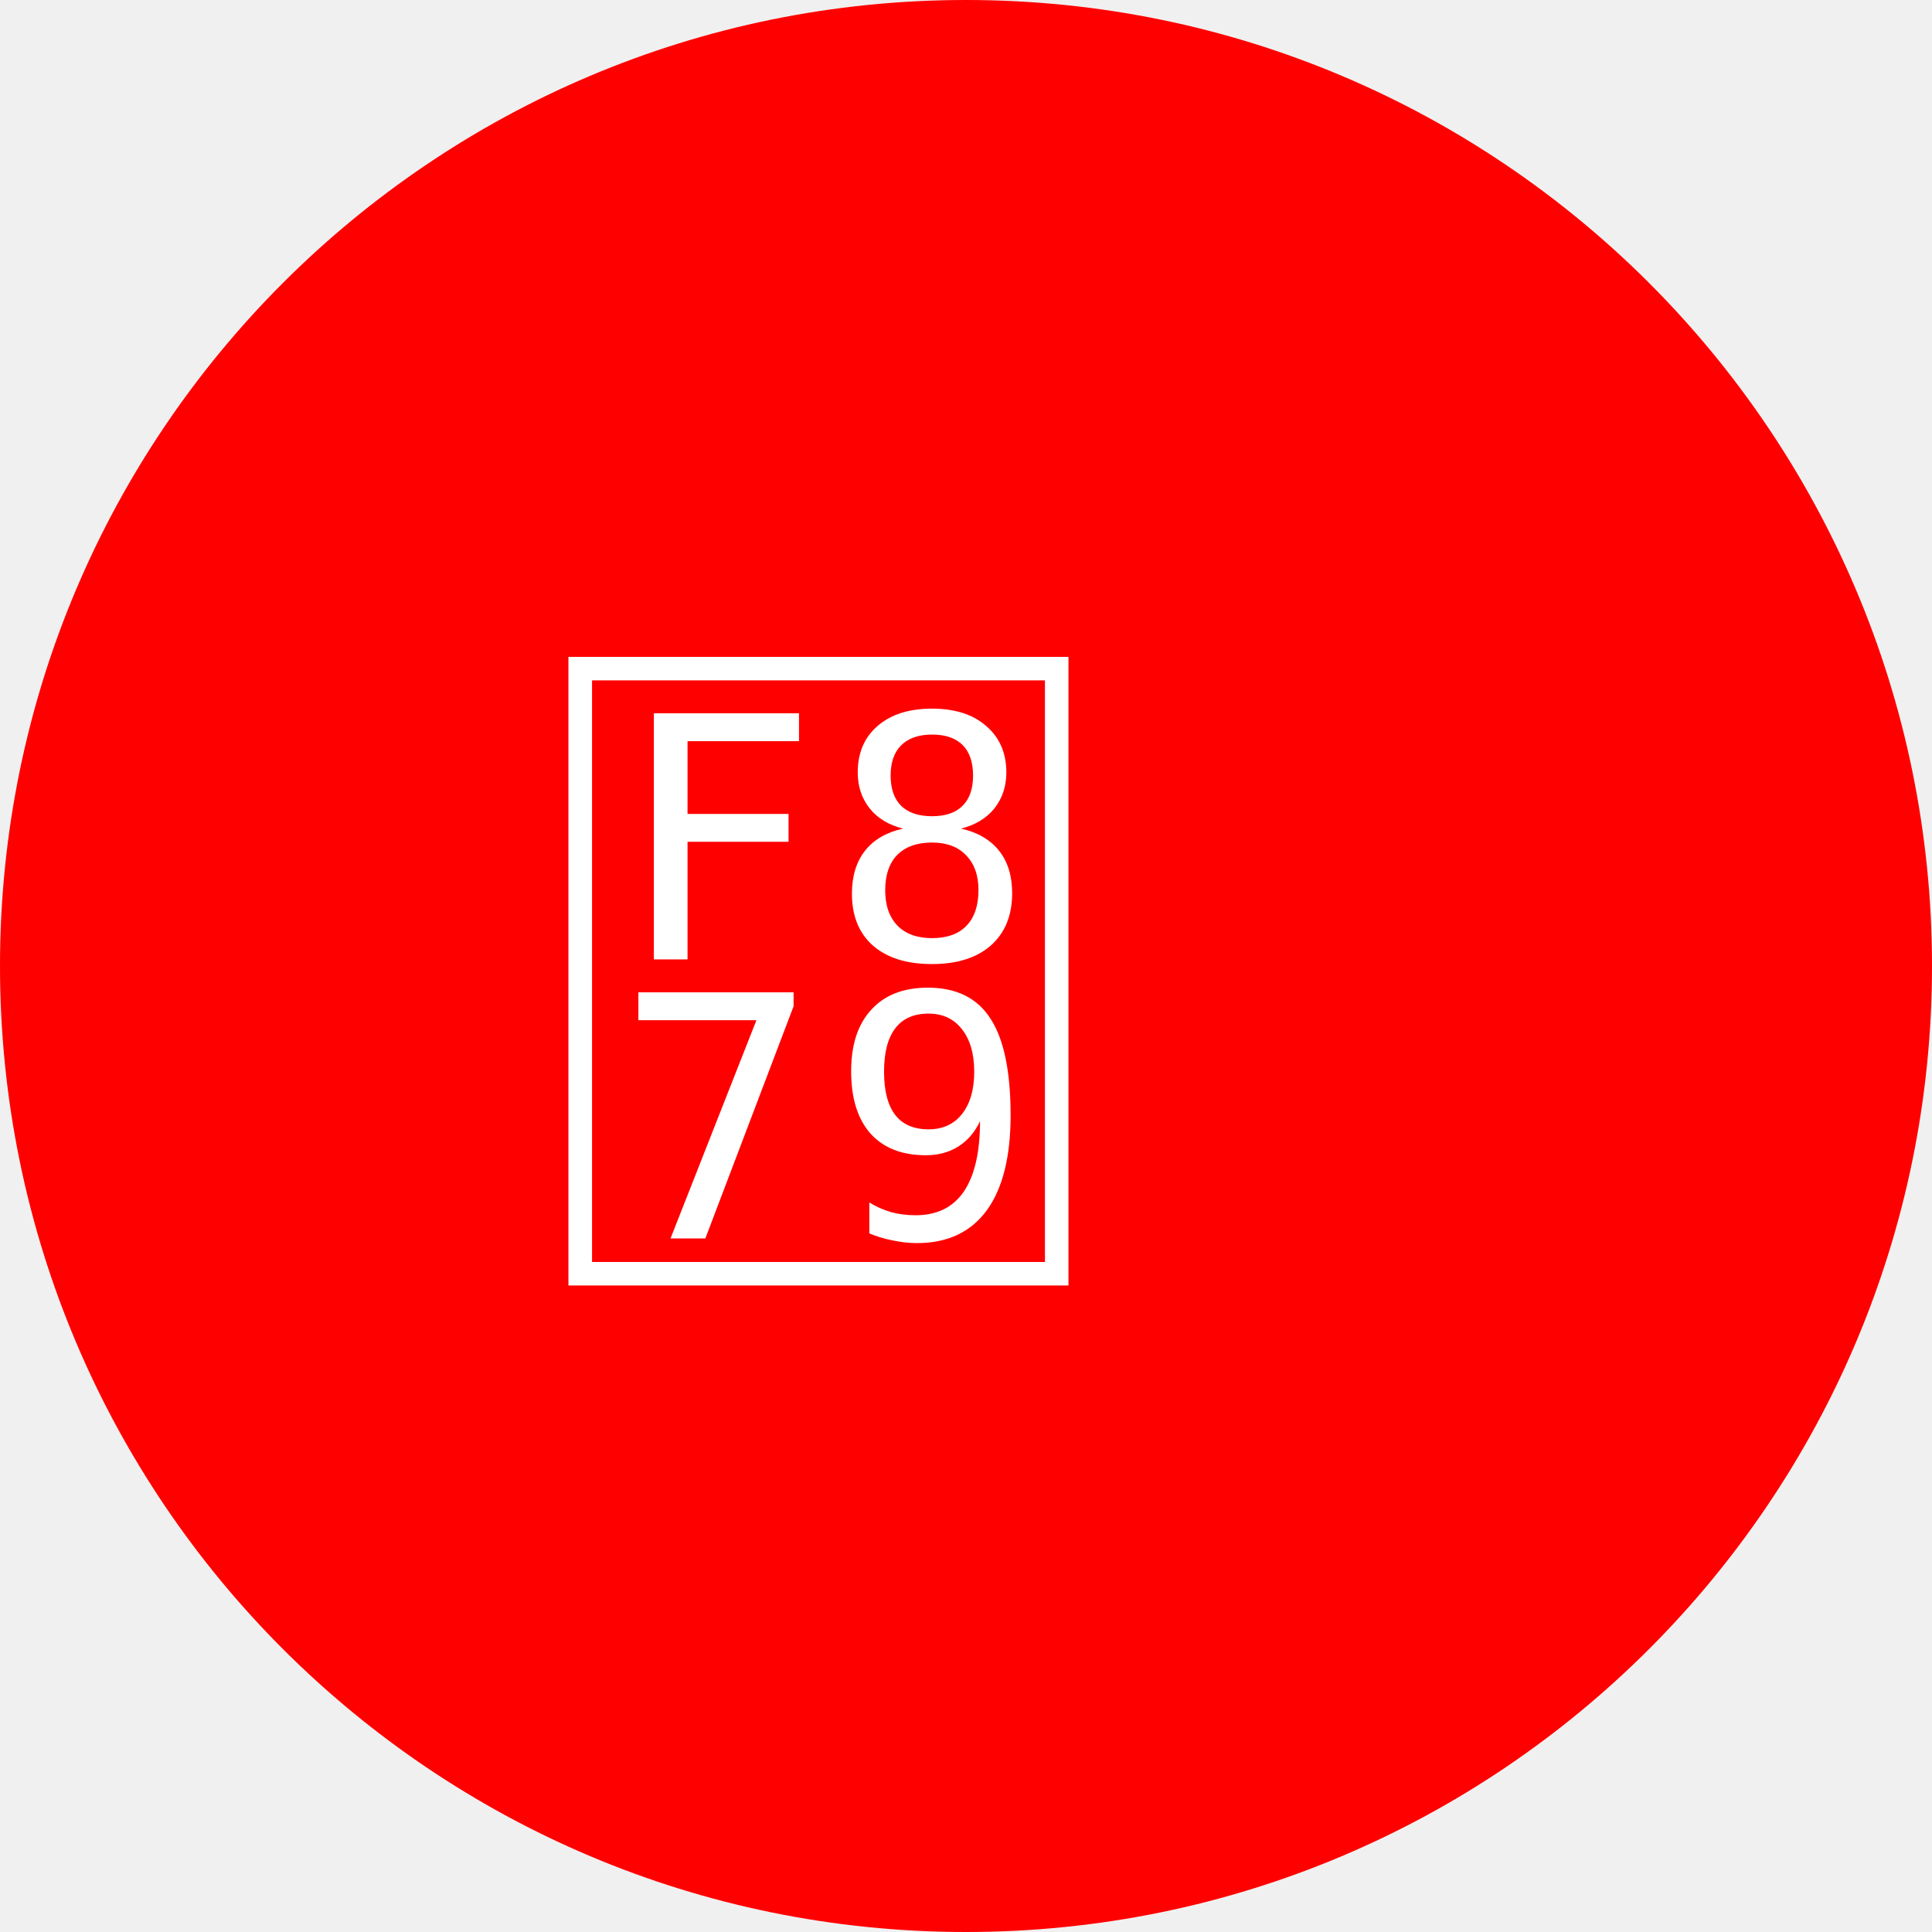
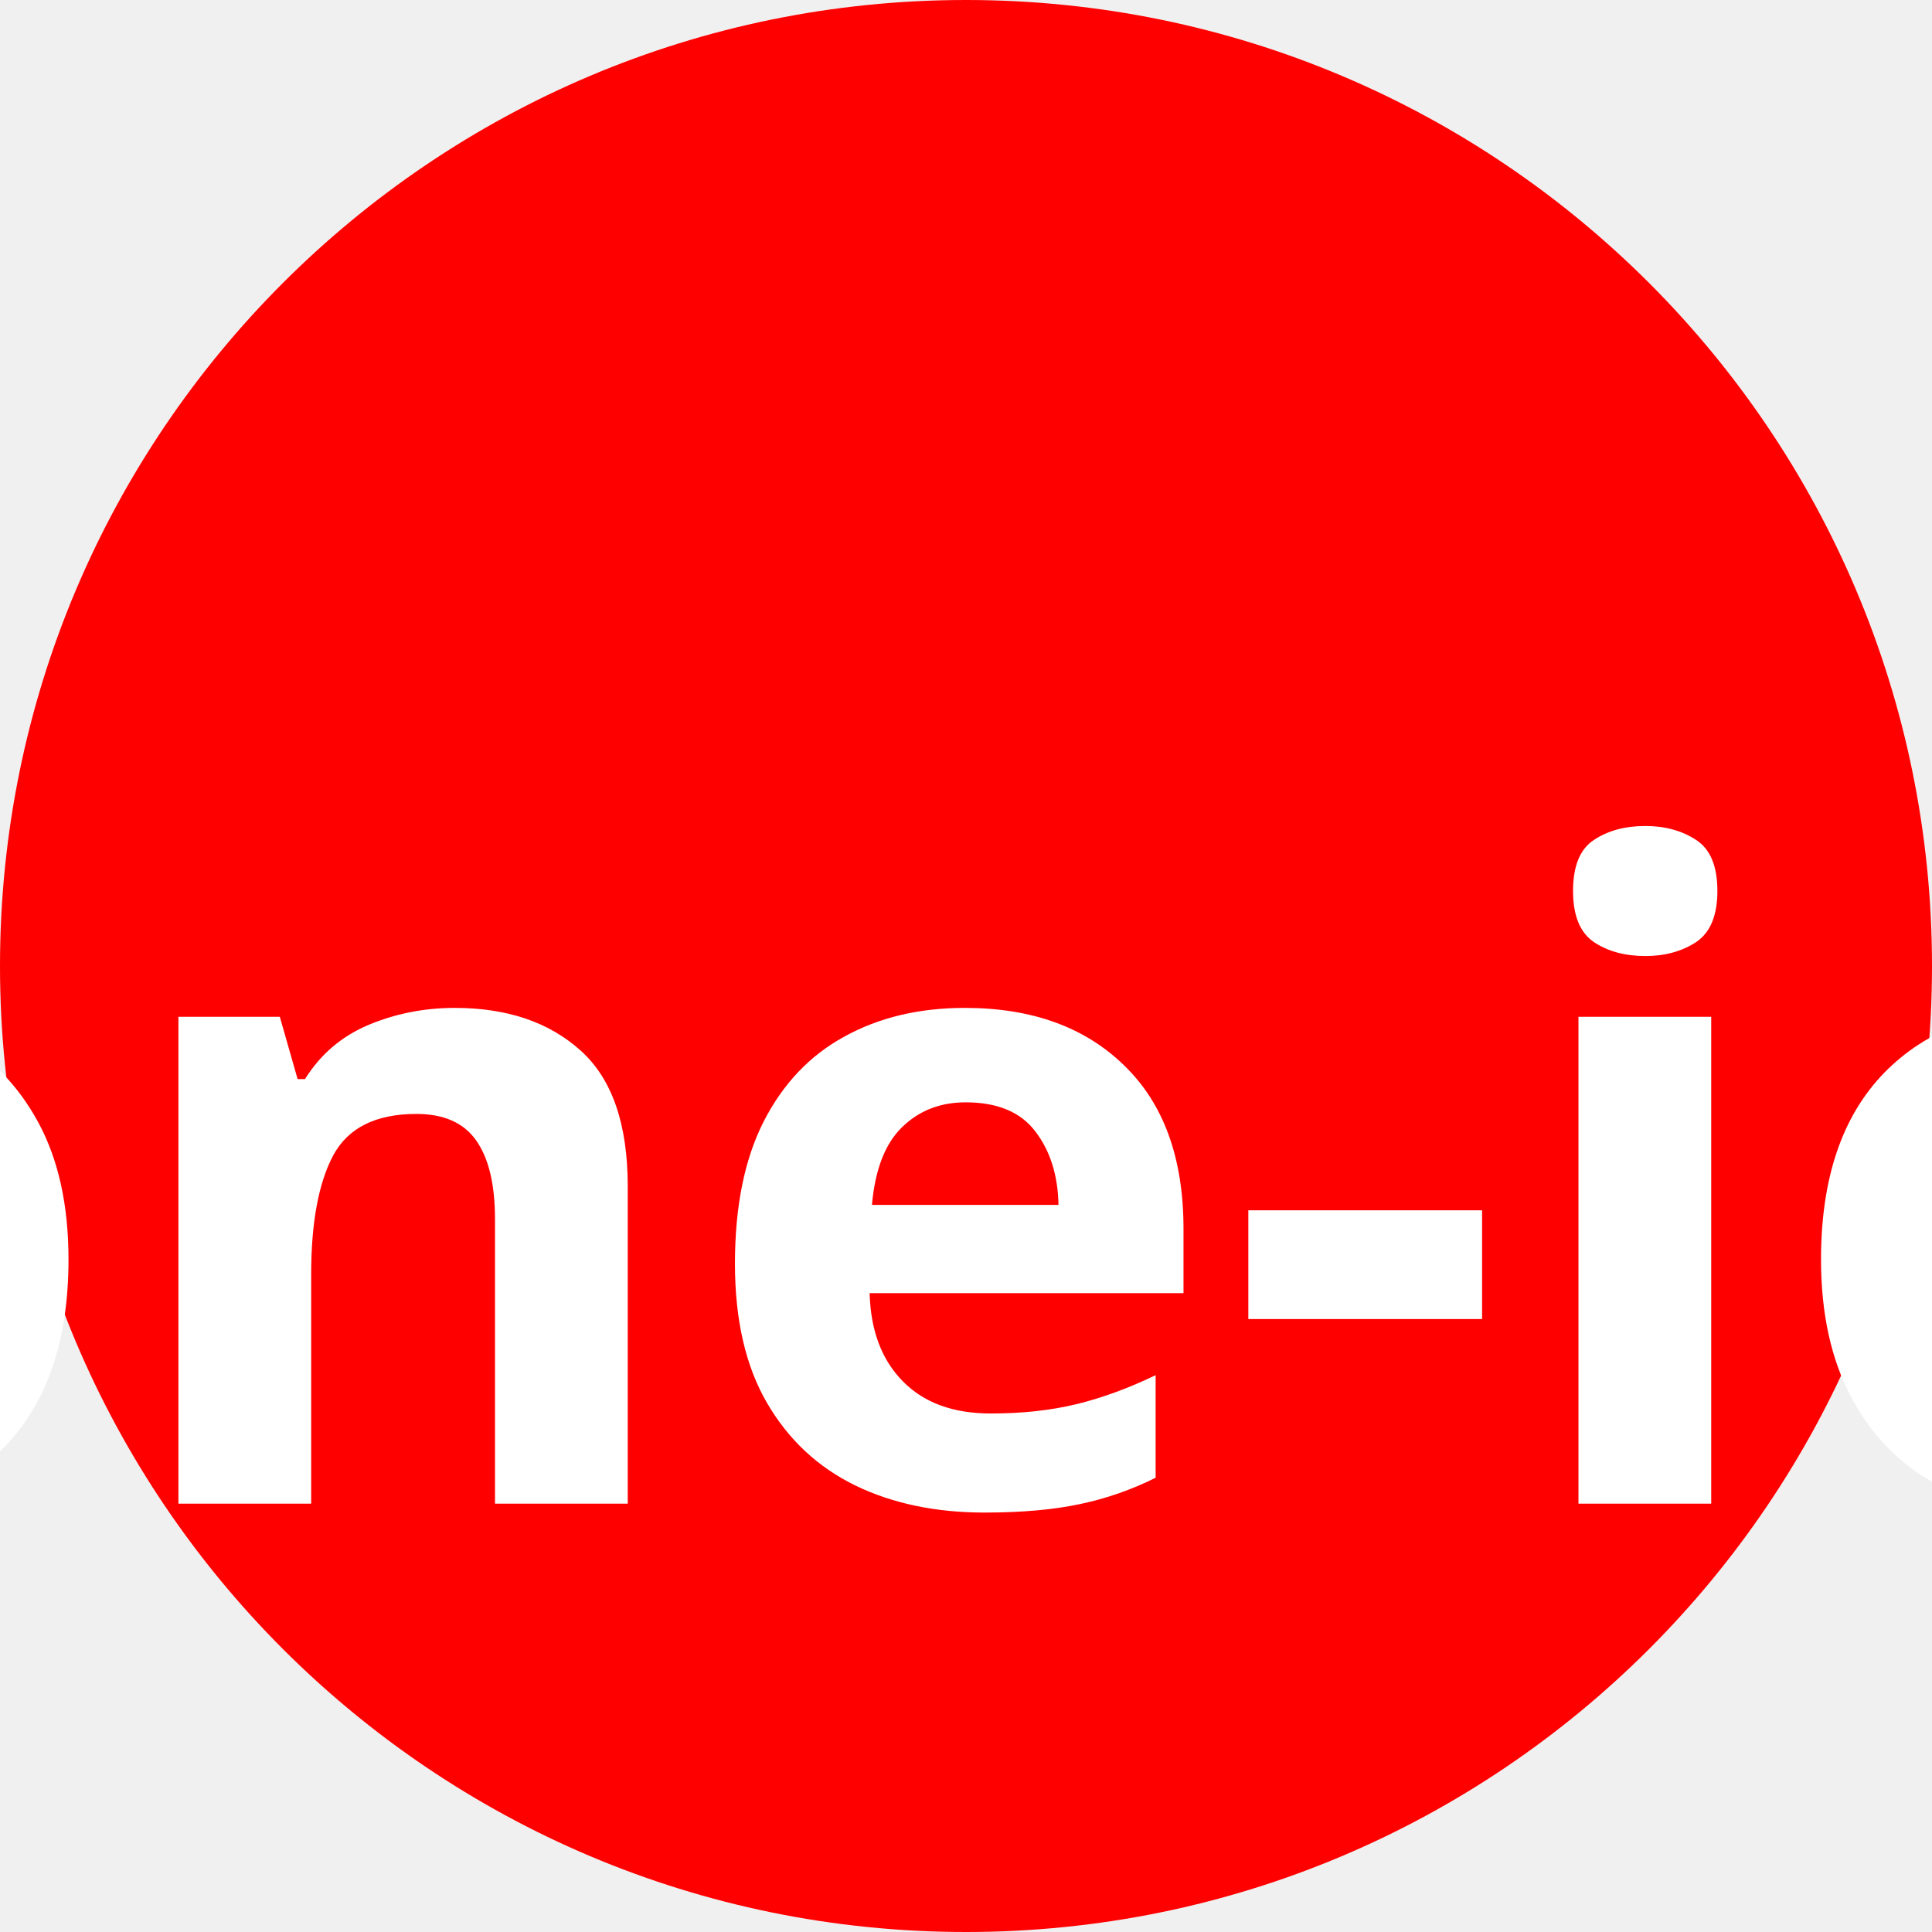
<svg xmlns="http://www.w3.org/2000/svg" width="78" height="78" viewBox="0 0 78 78">
-   <g id="icon2" transform="translate(-393 -6949)">
+   <g id="icon3" transform="translate(-393 -6949)">
    <circle id="Ellipse_8" data-name="Ellipse 8" cx="39" cy="39" r="39" transform="translate(393 6949)" fill="red" />
-     <text id="_" data-name="" transform="translate(415 6999)" fill="#fff" font-size="30" font-family="FontAwesome5Free-Solid, 'Font Awesome 5 Free'">
-       <tspan x="0" y="0"></tspan>
-     </text>
+     <text id="phone-icon" transform="translate(429 6997)" fill="#fff" font-size="36" font-family="FontAwesome5Free-Solid, 'Font Awesome 5 Free'" font-weight="900" text-anchor="middle" dominant-baseline="middle">phone-iocn</text>
  </g>
</svg>
